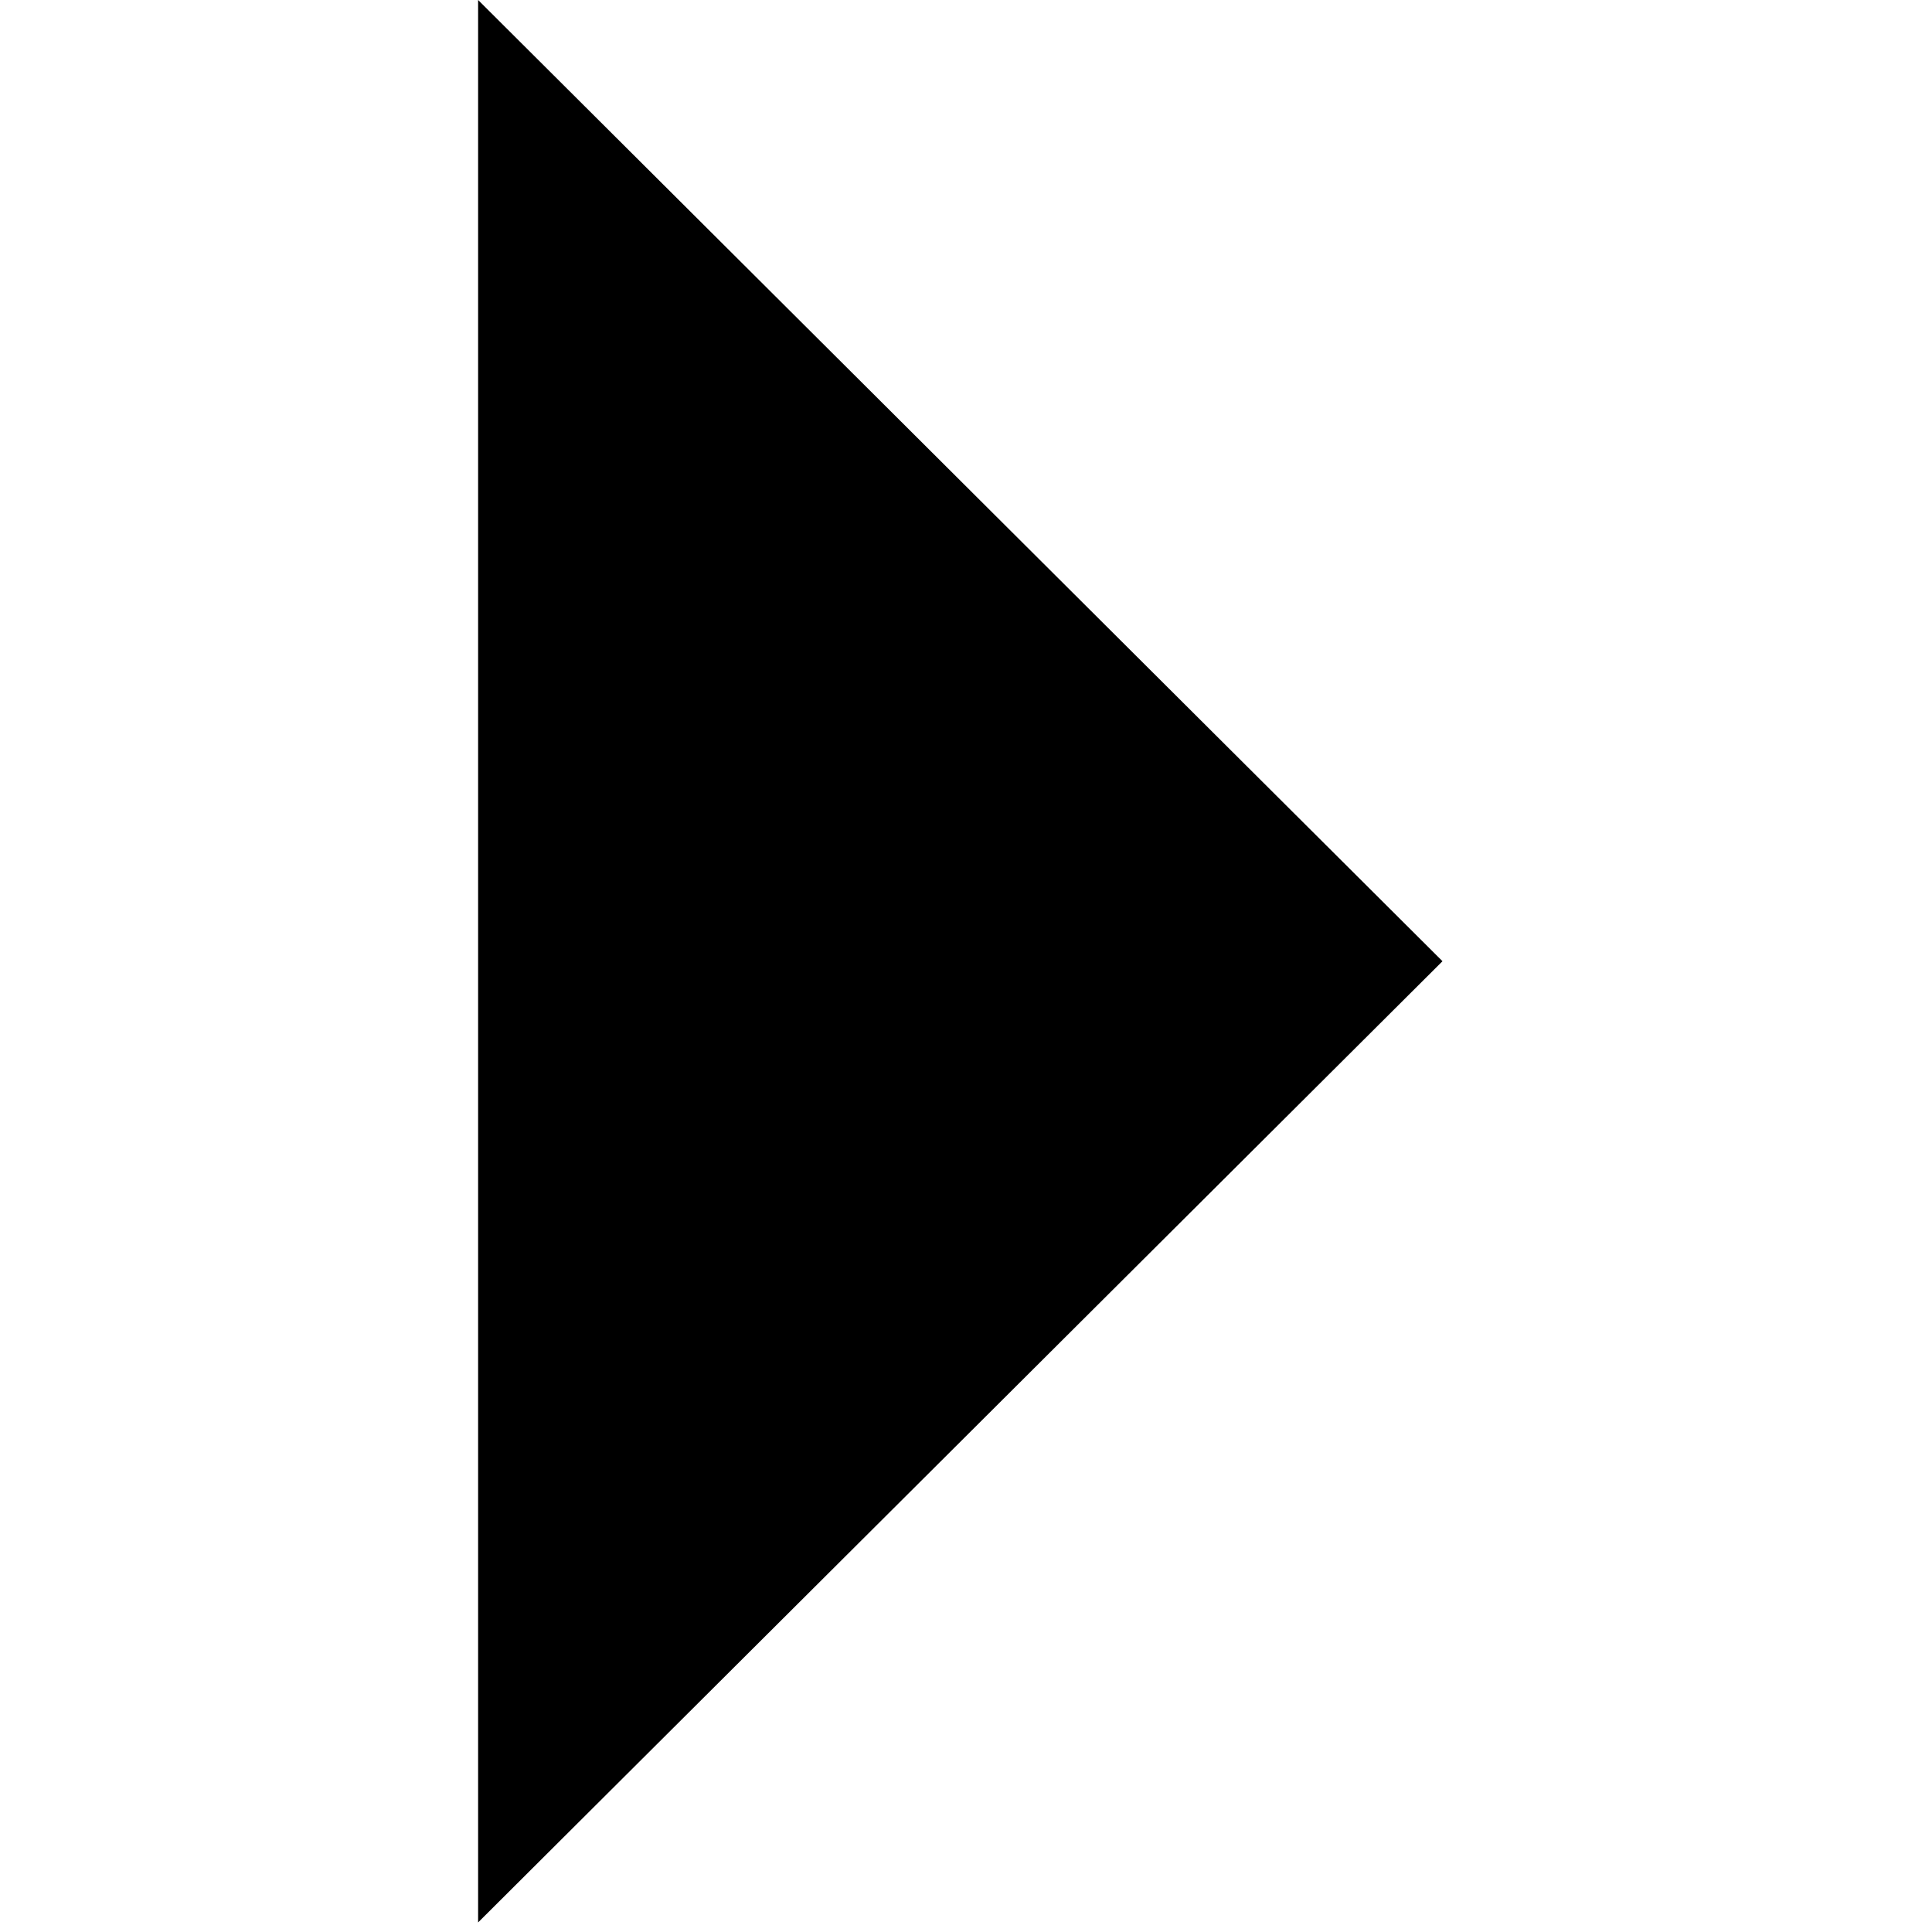
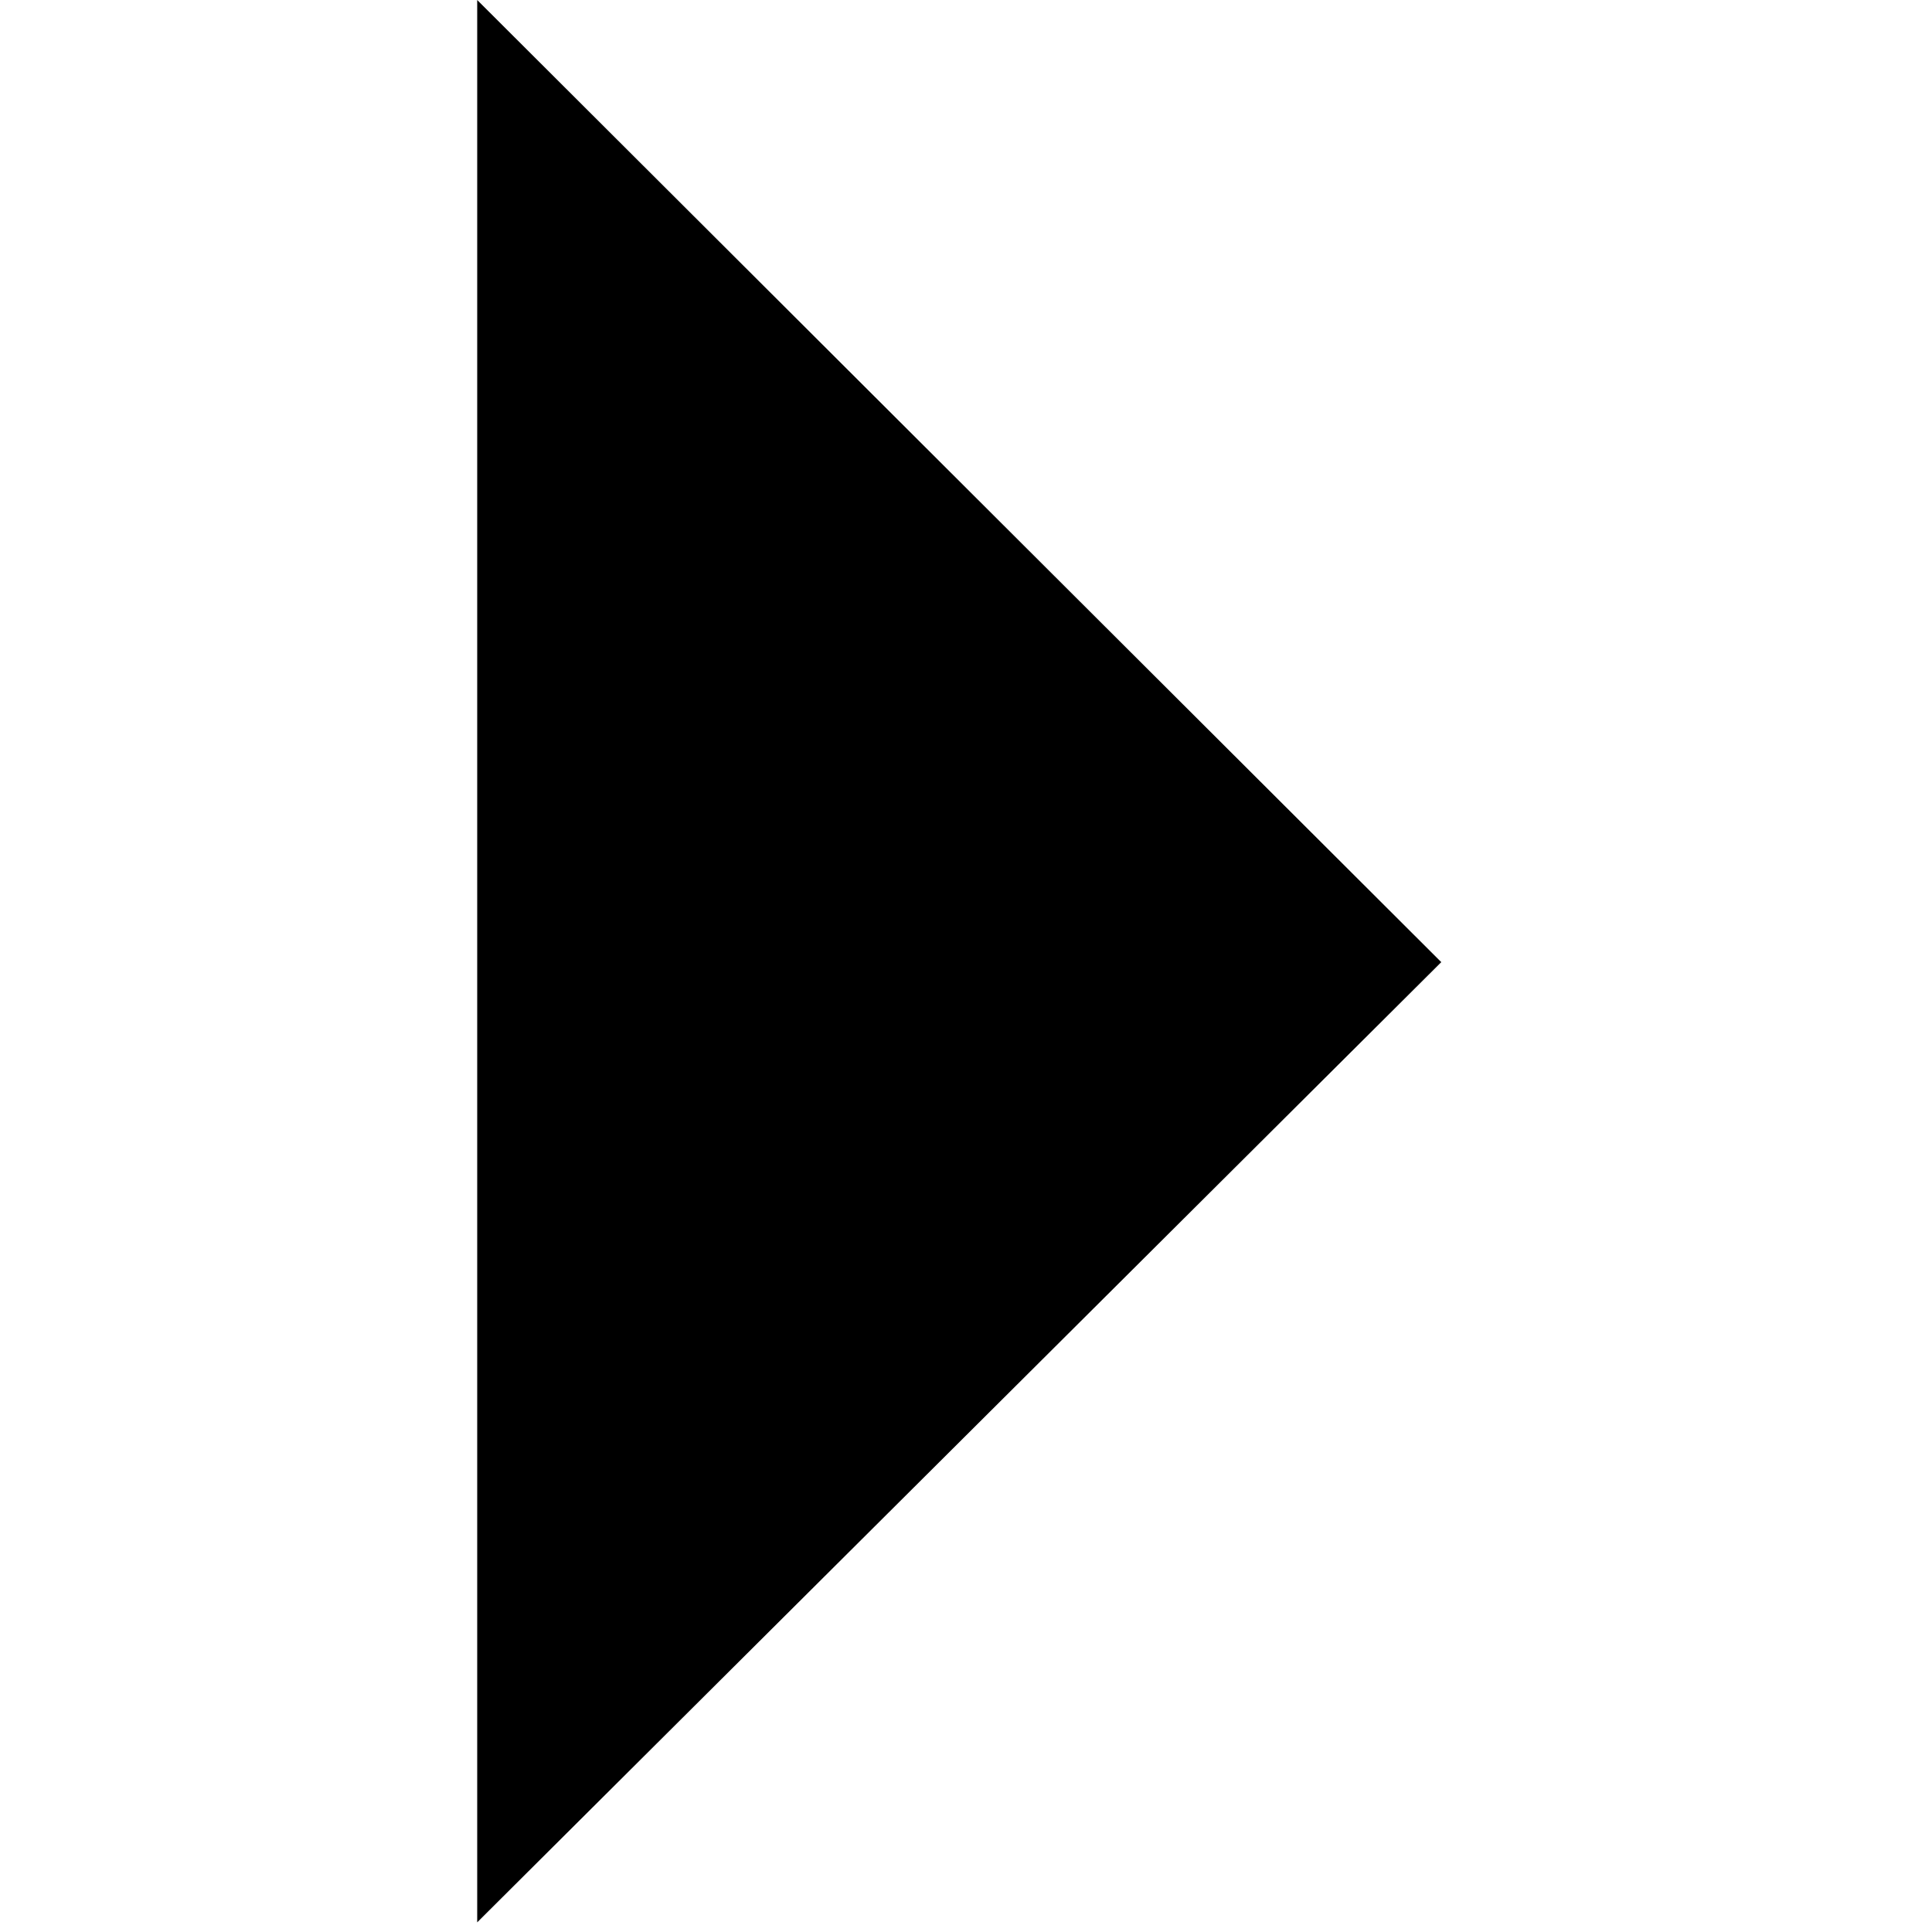
- <svg xmlns="http://www.w3.org/2000/svg" width="100px" height="100px" viewBox="0 0 100 100" version="1.1">
-   <defs />
-   <g id="Page-1" stroke="none" stroke-width="1" fill="none" fill-rule="evenodd">
-     <g id="icon_caret-filled" fill="#000000">
-       <polygon id="Triangle-1" transform="translate(49.5, 49.5) rotate(90) translate(-49.5, -49.5) " points="50 27 94 72 5 72 " />
-       <path d="M24.747,99.505 L24.747,0 L74.663,49.753 L24.747,99.505 L24.747,99.505 Z M30.207,13.139 L30.207,86.366 L66.941,49.753 L30.207,13.139 L30.207,13.139 Z" id="Imported-Layers" />
+ <svg xmlns="http://www.w3.org/2000/svg" version="1.1" id="Layer_1" x="0px" y="0px" width="100px" height="100px" viewBox="-1389 851 100 100" enable-background="new -1389 851 100 100" xml:space="preserve">
+   <g id="Page-1">
+     <g id="icon_caret-filled">
+       <polygon id="fill" fill="currentColor" points="-1317,901 -1362,945 -1362,856   ">
+ 		</polygon>
+       <path id="outer-path" fill="currentColor" d="M-1364.3,950.5V851l49.9,49.8L-1364.3,950.5L-1364.3,950.5z M-1358.8,864.1    v73.2l36.7-36.6L-1358.8,864.1L-1358.8,864.1z" />
    </g>
  </g>
</svg>
